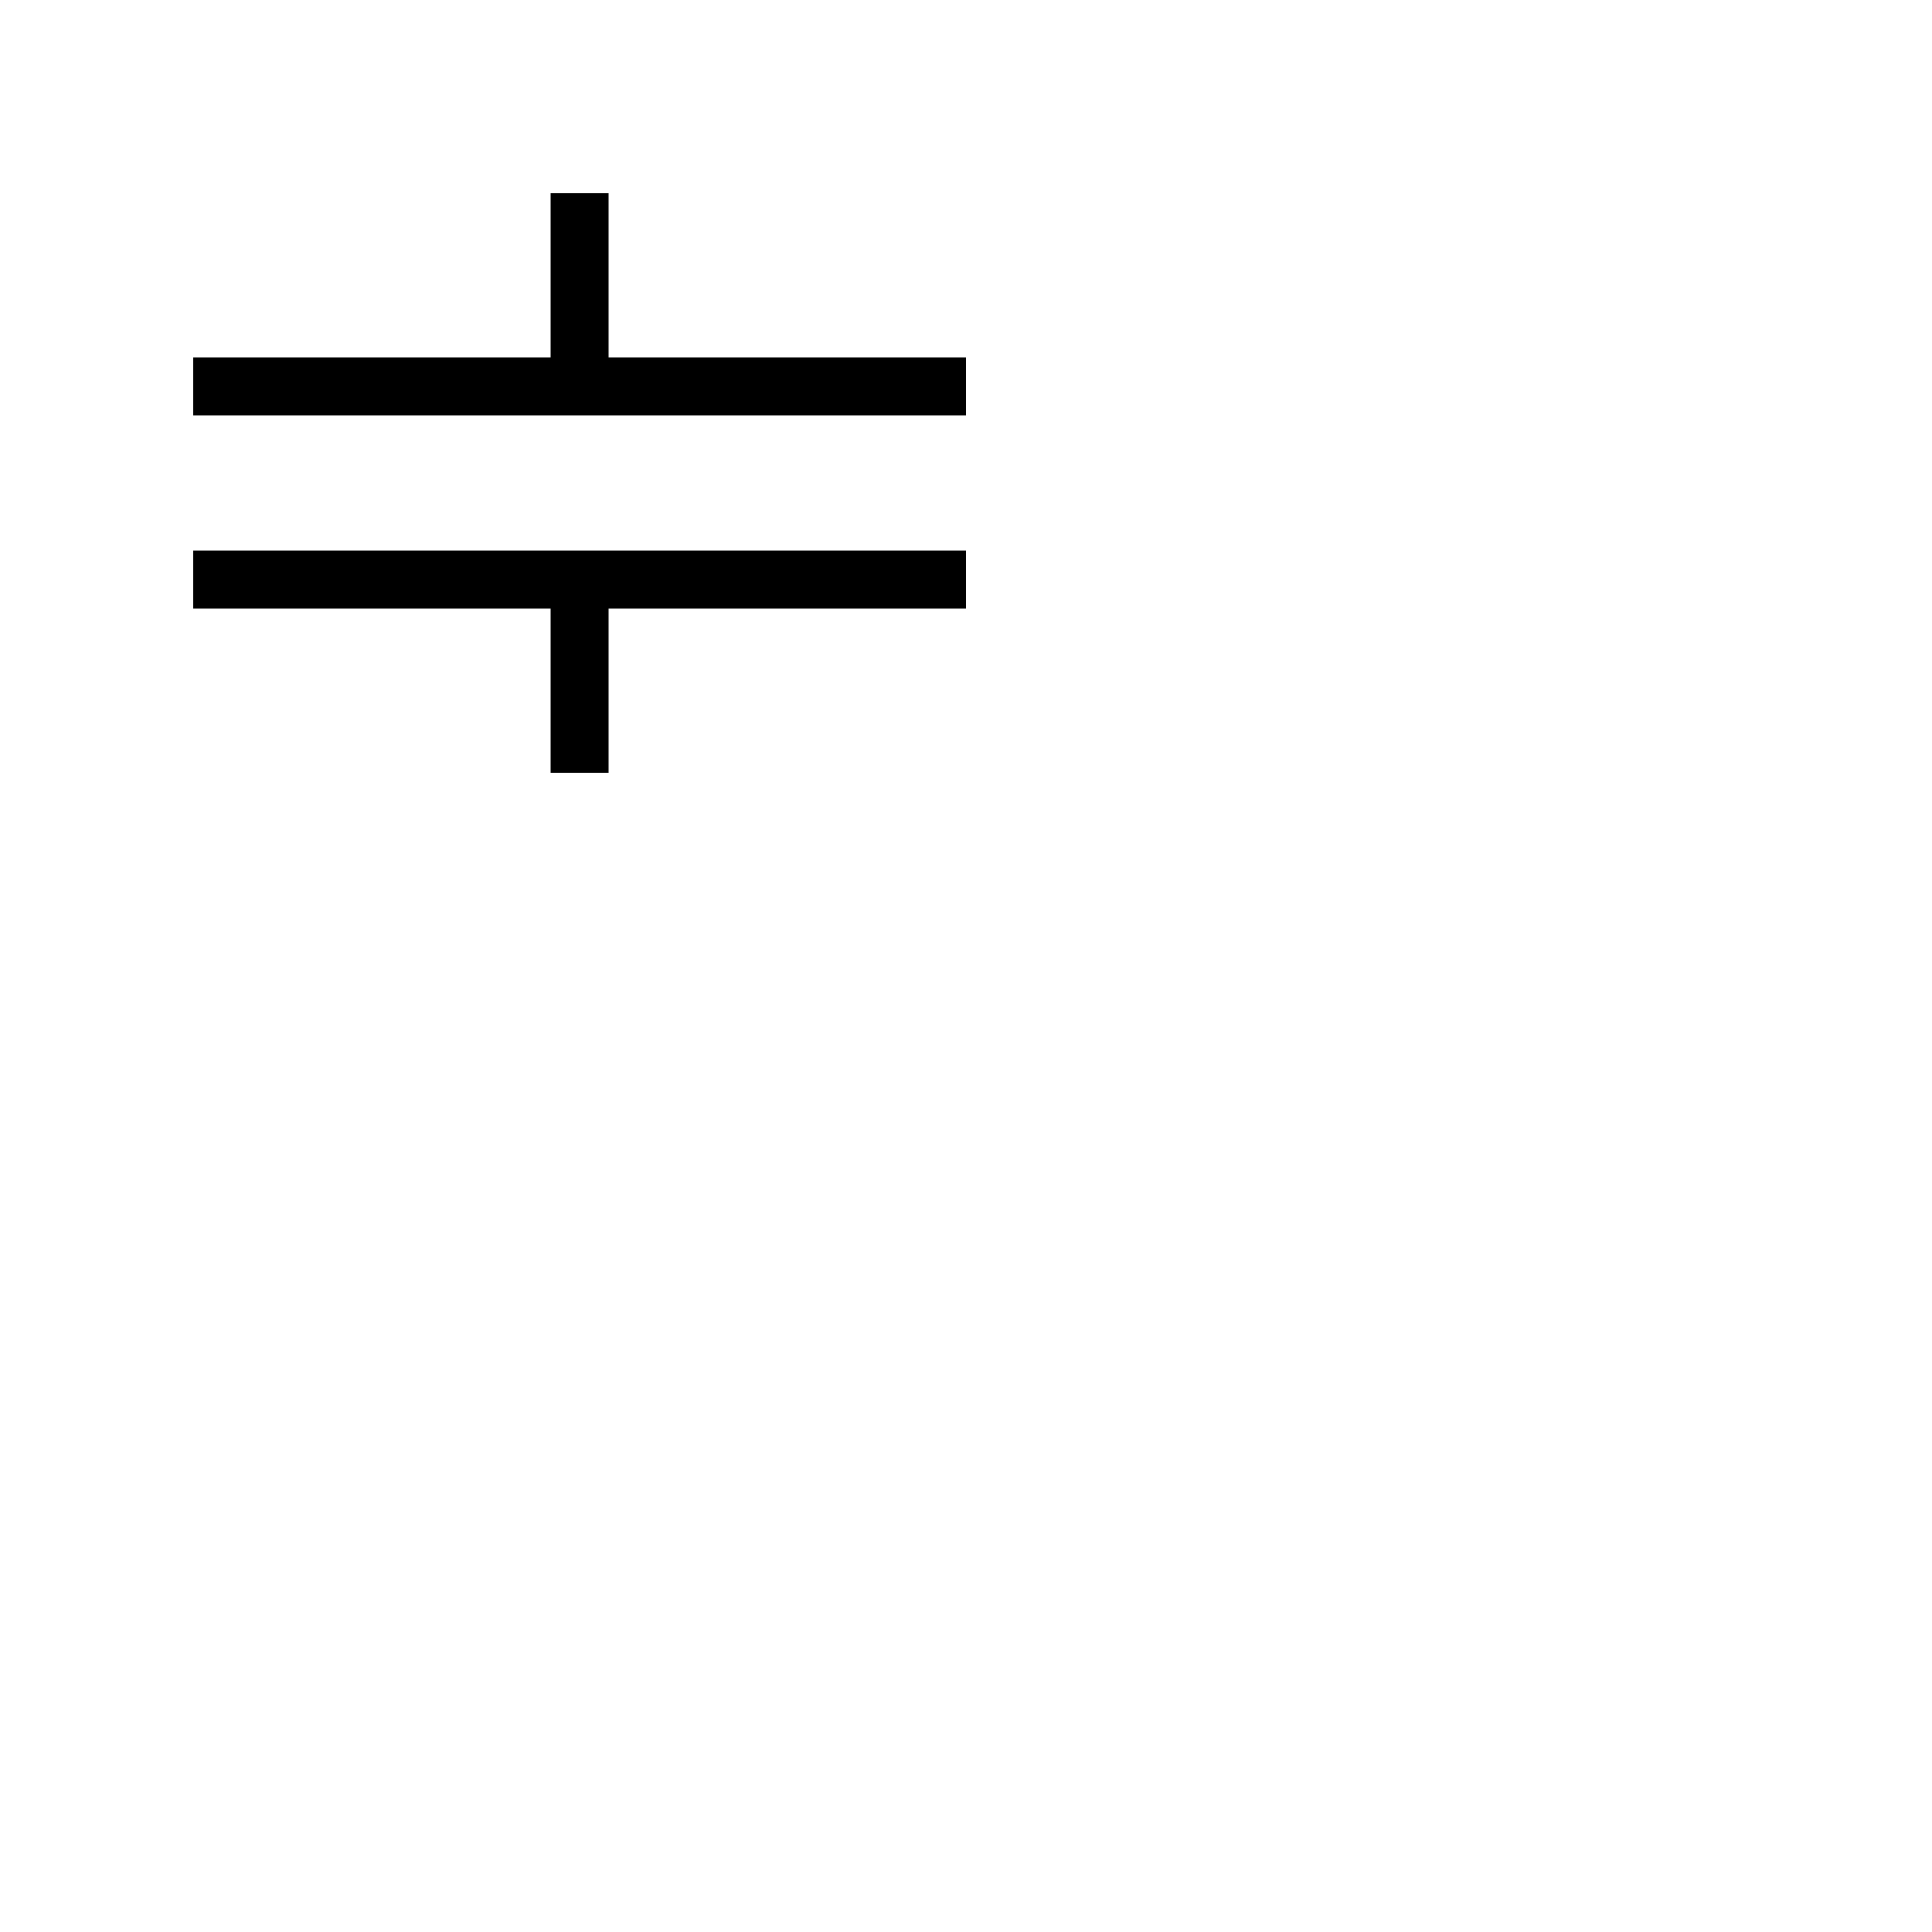
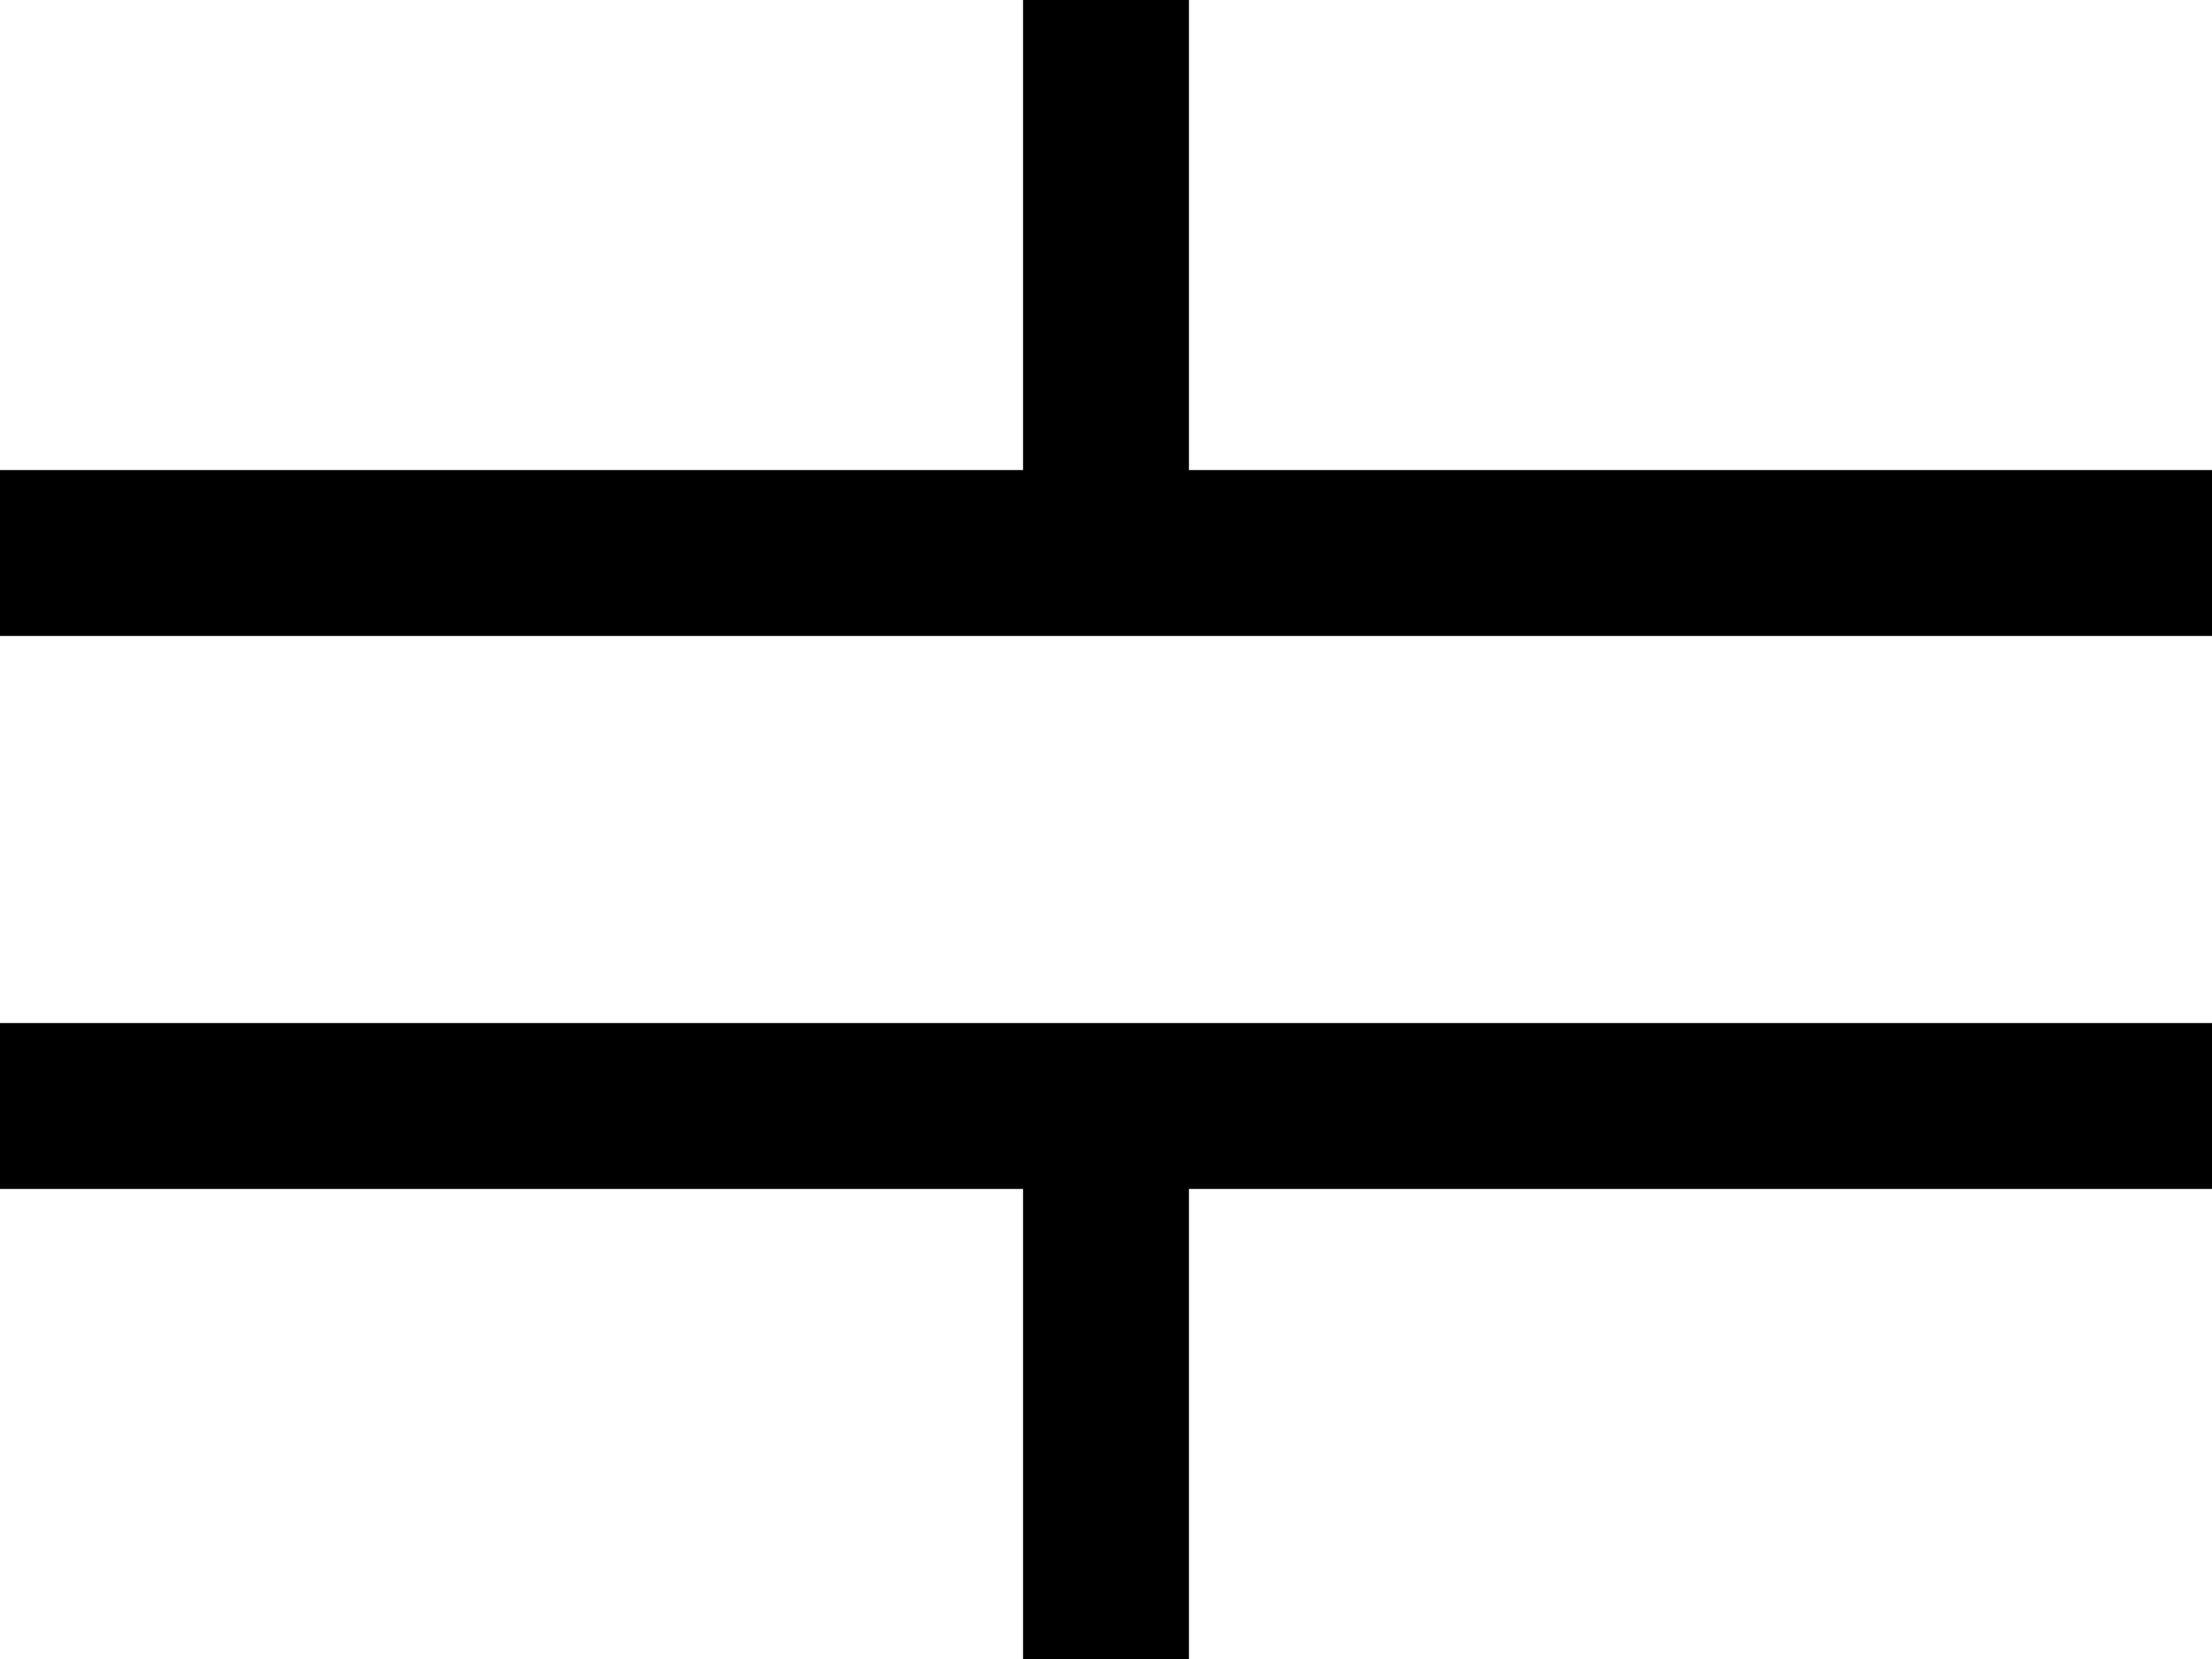
- <svg xmlns="http://www.w3.org/2000/svg" version="1.1" width="100" height="100">
-   <g style="fill:none;stroke:black;stroke-width:3" transform="translate(10,10)">
+ <svg xmlns="http://www.w3.org/2000/svg" version="1.1" width="40" height="30" viewBox="0 0 40 30">
+   <g style="fill:none;stroke:black;stroke-width:3">
    <polyline points="0,10 20,10 20,0 20,10 40,10" />
    <polyline points="0,20 20,20 20,30 20,20 40,20" />
  </g>
</svg>
